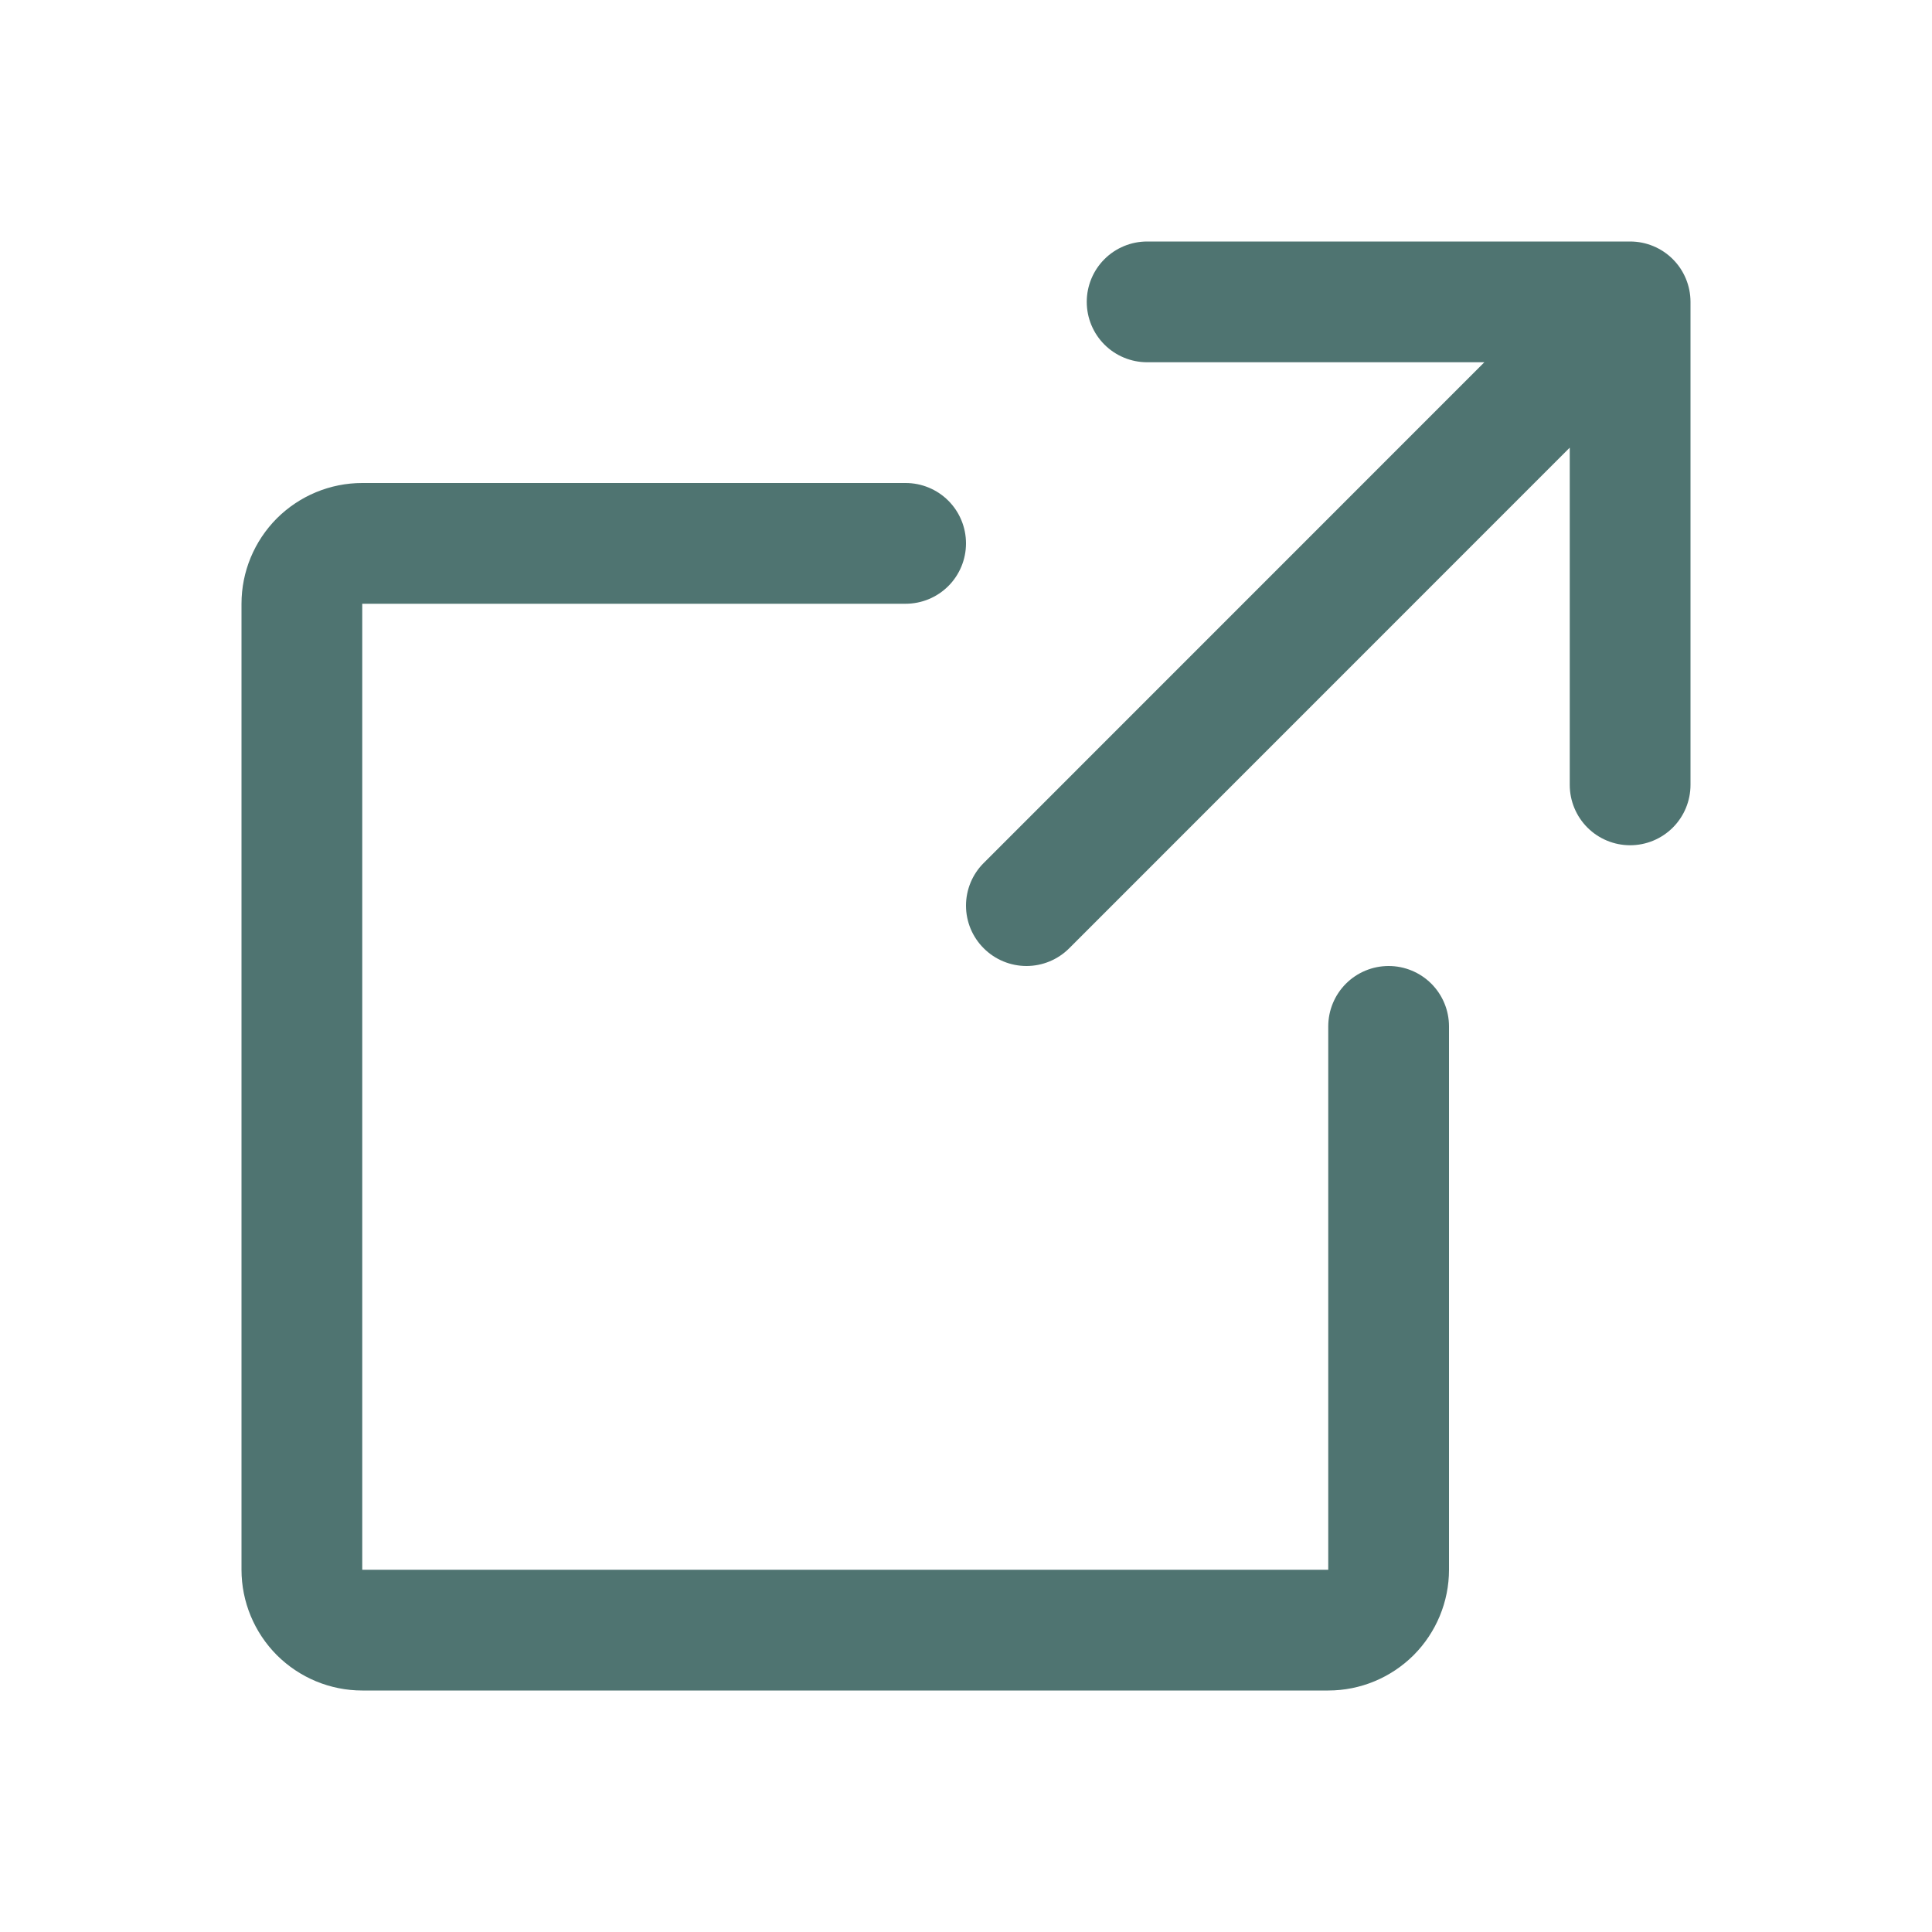
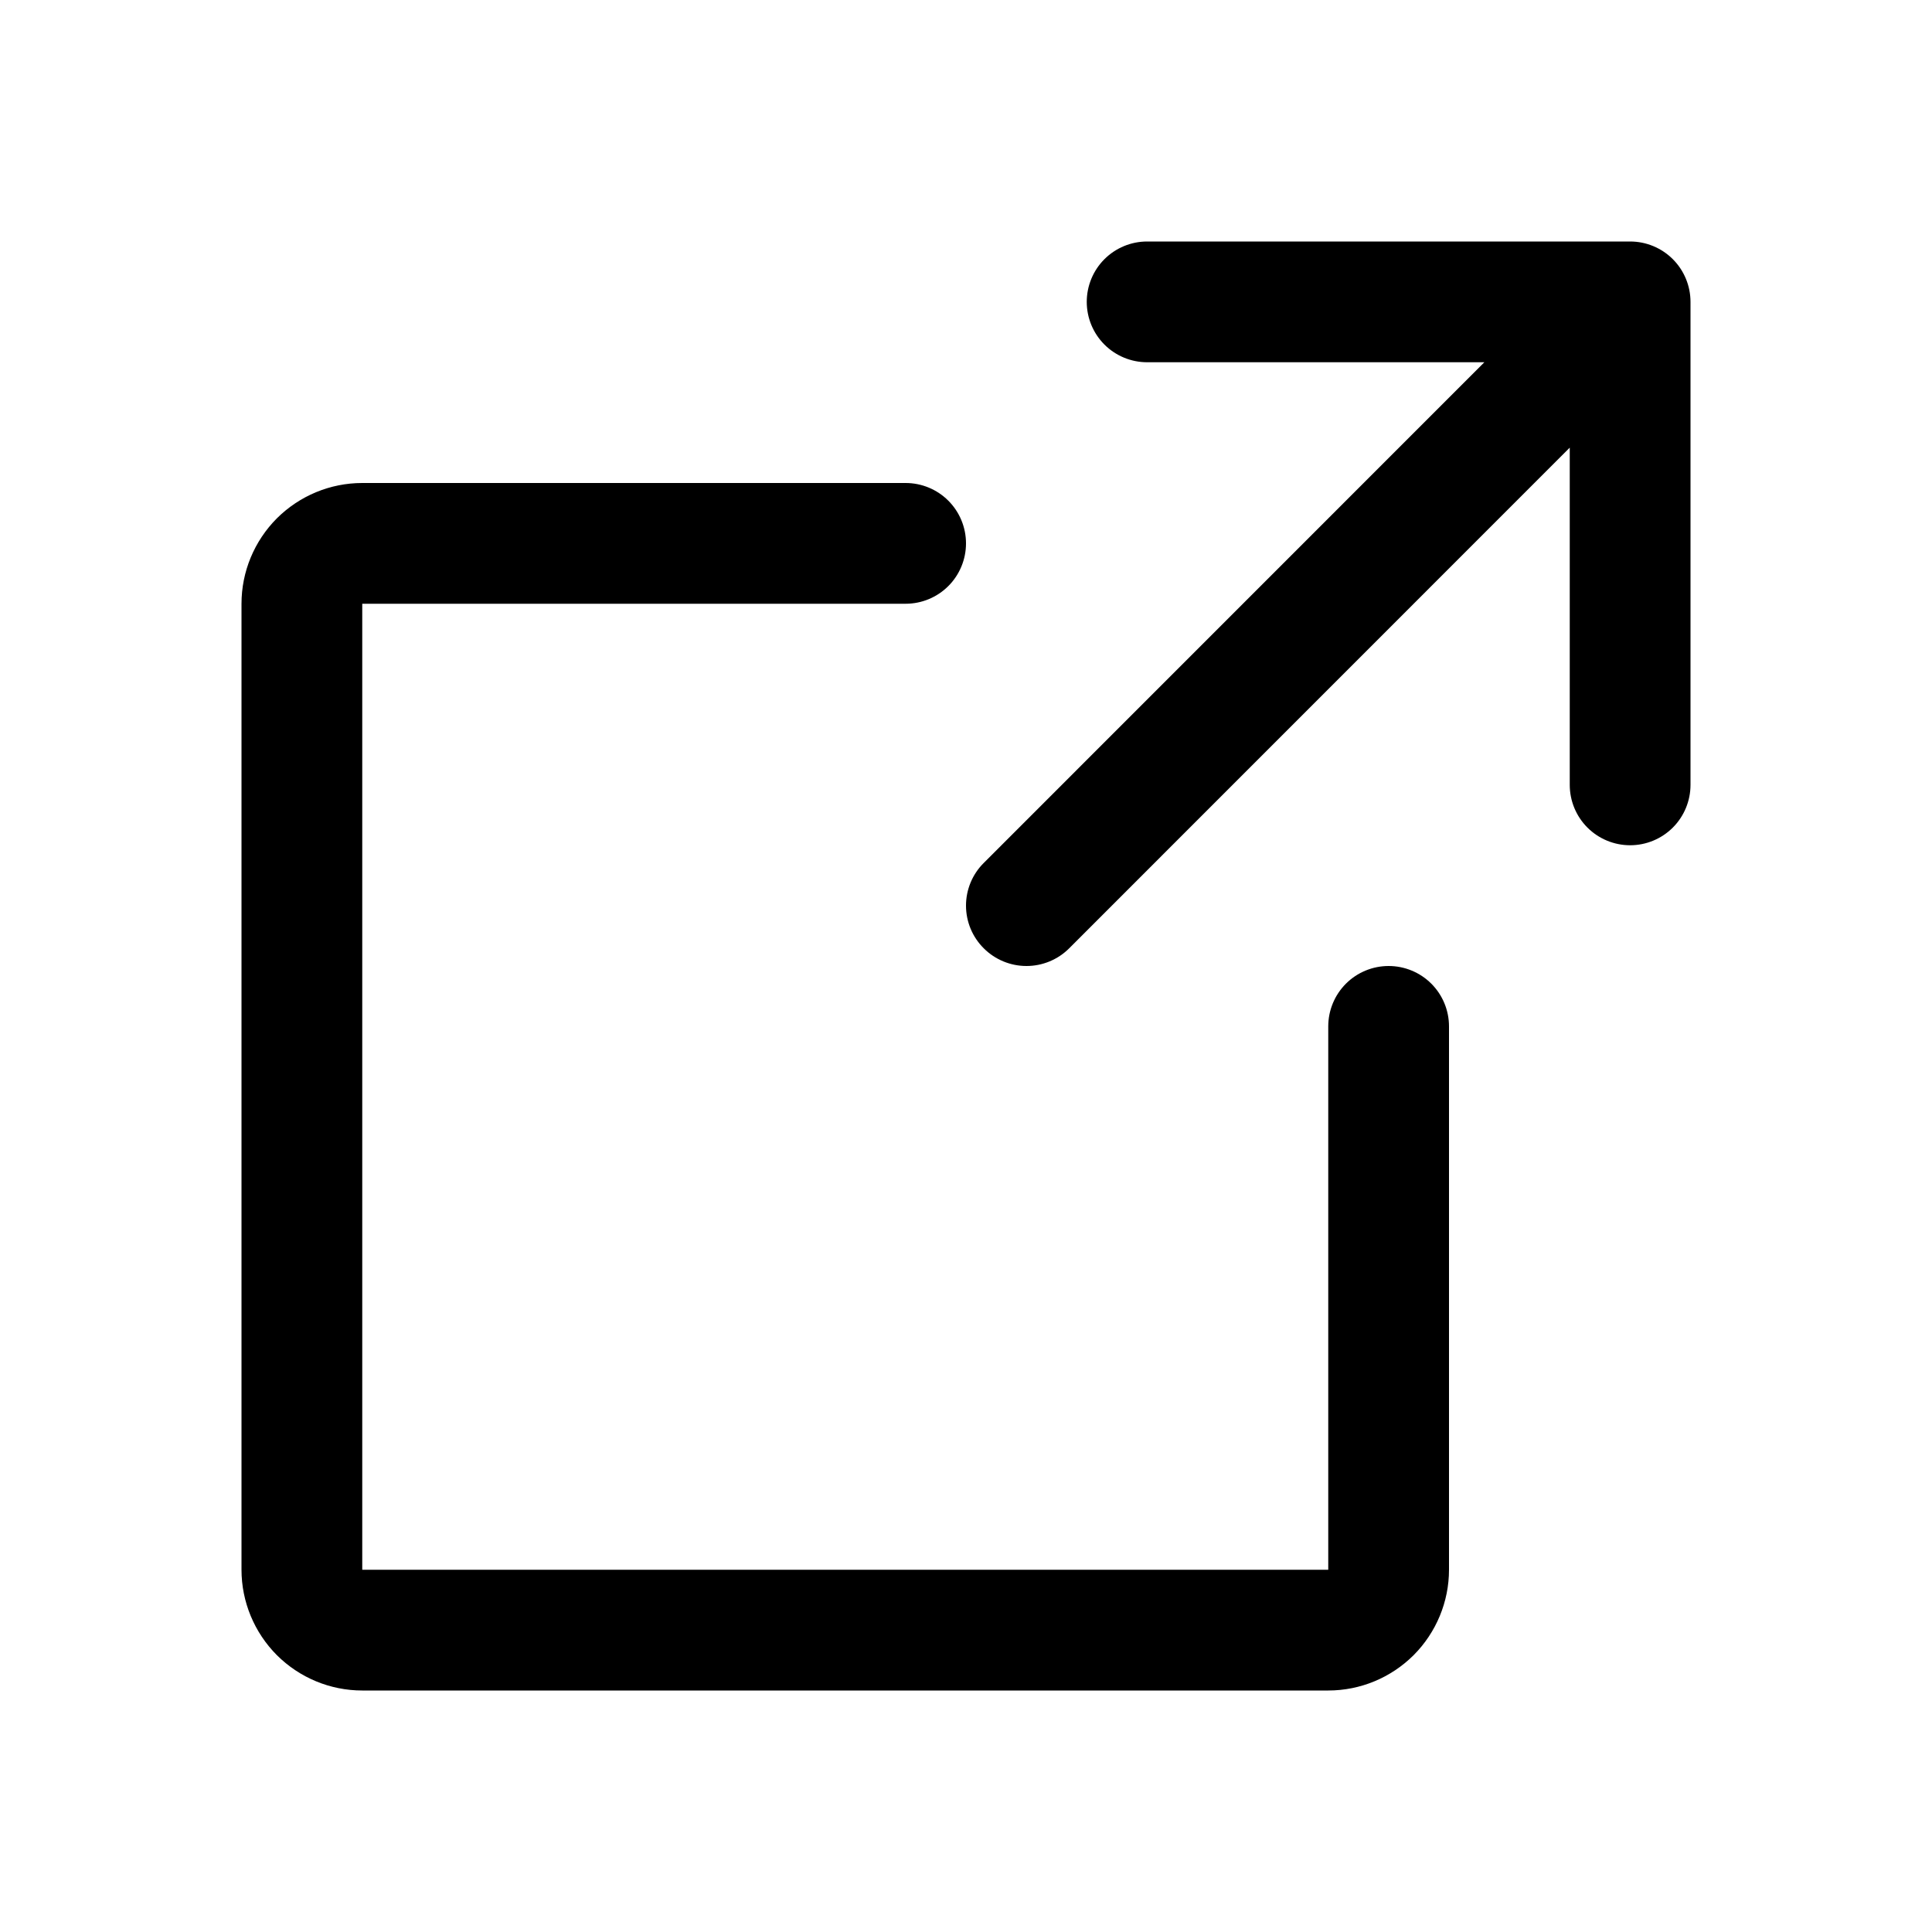
<svg xmlns="http://www.w3.org/2000/svg" width="20" height="20" viewBox="0 0 20 20" fill="none">
-   <path d="M17.5 8.125C17.5 8.291 17.434 8.45 17.317 8.567C17.2 8.684 17.041 8.75 16.875 8.75C16.709 8.75 16.55 8.684 16.433 8.567C16.316 8.45 16.25 8.291 16.25 8.125V4.634L11.068 9.817C10.951 9.934 10.792 10 10.626 10C10.46 10 10.301 9.934 10.184 9.817C10.066 9.7 10 9.541 10 9.375C10 9.209 10.066 9.05 10.184 8.933L15.366 3.75H11.875C11.709 3.75 11.55 3.684 11.433 3.567C11.316 3.45 11.25 3.291 11.25 3.125C11.25 2.959 11.316 2.8 11.433 2.683C11.55 2.566 11.709 2.5 11.875 2.5H16.875C17.041 2.5 17.2 2.566 17.317 2.683C17.434 2.8 17.5 2.959 17.5 3.125V8.125ZM14.375 10C14.209 10 14.05 10.066 13.933 10.183C13.816 10.3 13.75 10.459 13.75 10.625V16.25H3.75V6.25H9.375C9.541 6.25 9.7 6.184 9.817 6.067C9.934 5.95 10 5.791 10 5.625C10 5.459 9.934 5.3 9.817 5.183C9.7 5.066 9.541 5 9.375 5H3.75C3.418 5 3.101 5.132 2.866 5.366C2.632 5.601 2.5 5.918 2.5 6.25V16.25C2.5 16.581 2.632 16.899 2.866 17.134C3.101 17.368 3.418 17.5 3.75 17.5H13.75C14.082 17.5 14.399 17.368 14.634 17.134C14.868 16.899 15 16.581 15 16.25V10.625C15 10.459 14.934 10.3 14.817 10.183C14.7 10.066 14.541 10 14.375 10Z" fill="#4F7471" />
+   <path d="M17.5 8.125C17.5 8.291 17.434 8.45 17.317 8.567C17.2 8.684 17.041 8.75 16.875 8.75C16.709 8.75 16.55 8.684 16.433 8.567C16.316 8.45 16.25 8.291 16.25 8.125V4.634L11.068 9.817C10.951 9.934 10.792 10 10.626 10C10.46 10 10.301 9.934 10.184 9.817C10.066 9.7 10 9.541 10 9.375C10 9.209 10.066 9.05 10.184 8.933L15.366 3.75H11.875C11.709 3.75 11.55 3.684 11.433 3.567C11.316 3.45 11.25 3.291 11.25 3.125C11.25 2.959 11.316 2.8 11.433 2.683C11.55 2.566 11.709 2.5 11.875 2.5H16.875C17.041 2.5 17.2 2.566 17.317 2.683C17.434 2.8 17.5 2.959 17.5 3.125V8.125ZM14.375 10C14.209 10 14.05 10.066 13.933 10.183C13.816 10.3 13.75 10.459 13.75 10.625V16.25H3.75V6.25H9.375C9.541 6.25 9.7 6.184 9.817 6.067C9.934 5.95 10 5.791 10 5.625C10 5.459 9.934 5.3 9.817 5.183C9.7 5.066 9.541 5 9.375 5H3.75C3.418 5 3.101 5.132 2.866 5.366C2.632 5.601 2.5 5.918 2.5 6.25V16.25C2.5 16.581 2.632 16.899 2.866 17.134C3.101 17.368 3.418 17.5 3.75 17.5H13.75C14.082 17.5 14.399 17.368 14.634 17.134C14.868 16.899 15 16.581 15 16.25V10.625C15 10.459 14.934 10.3 14.817 10.183C14.7 10.066 14.541 10 14.375 10Z" fill="currentColor" />
</svg>
